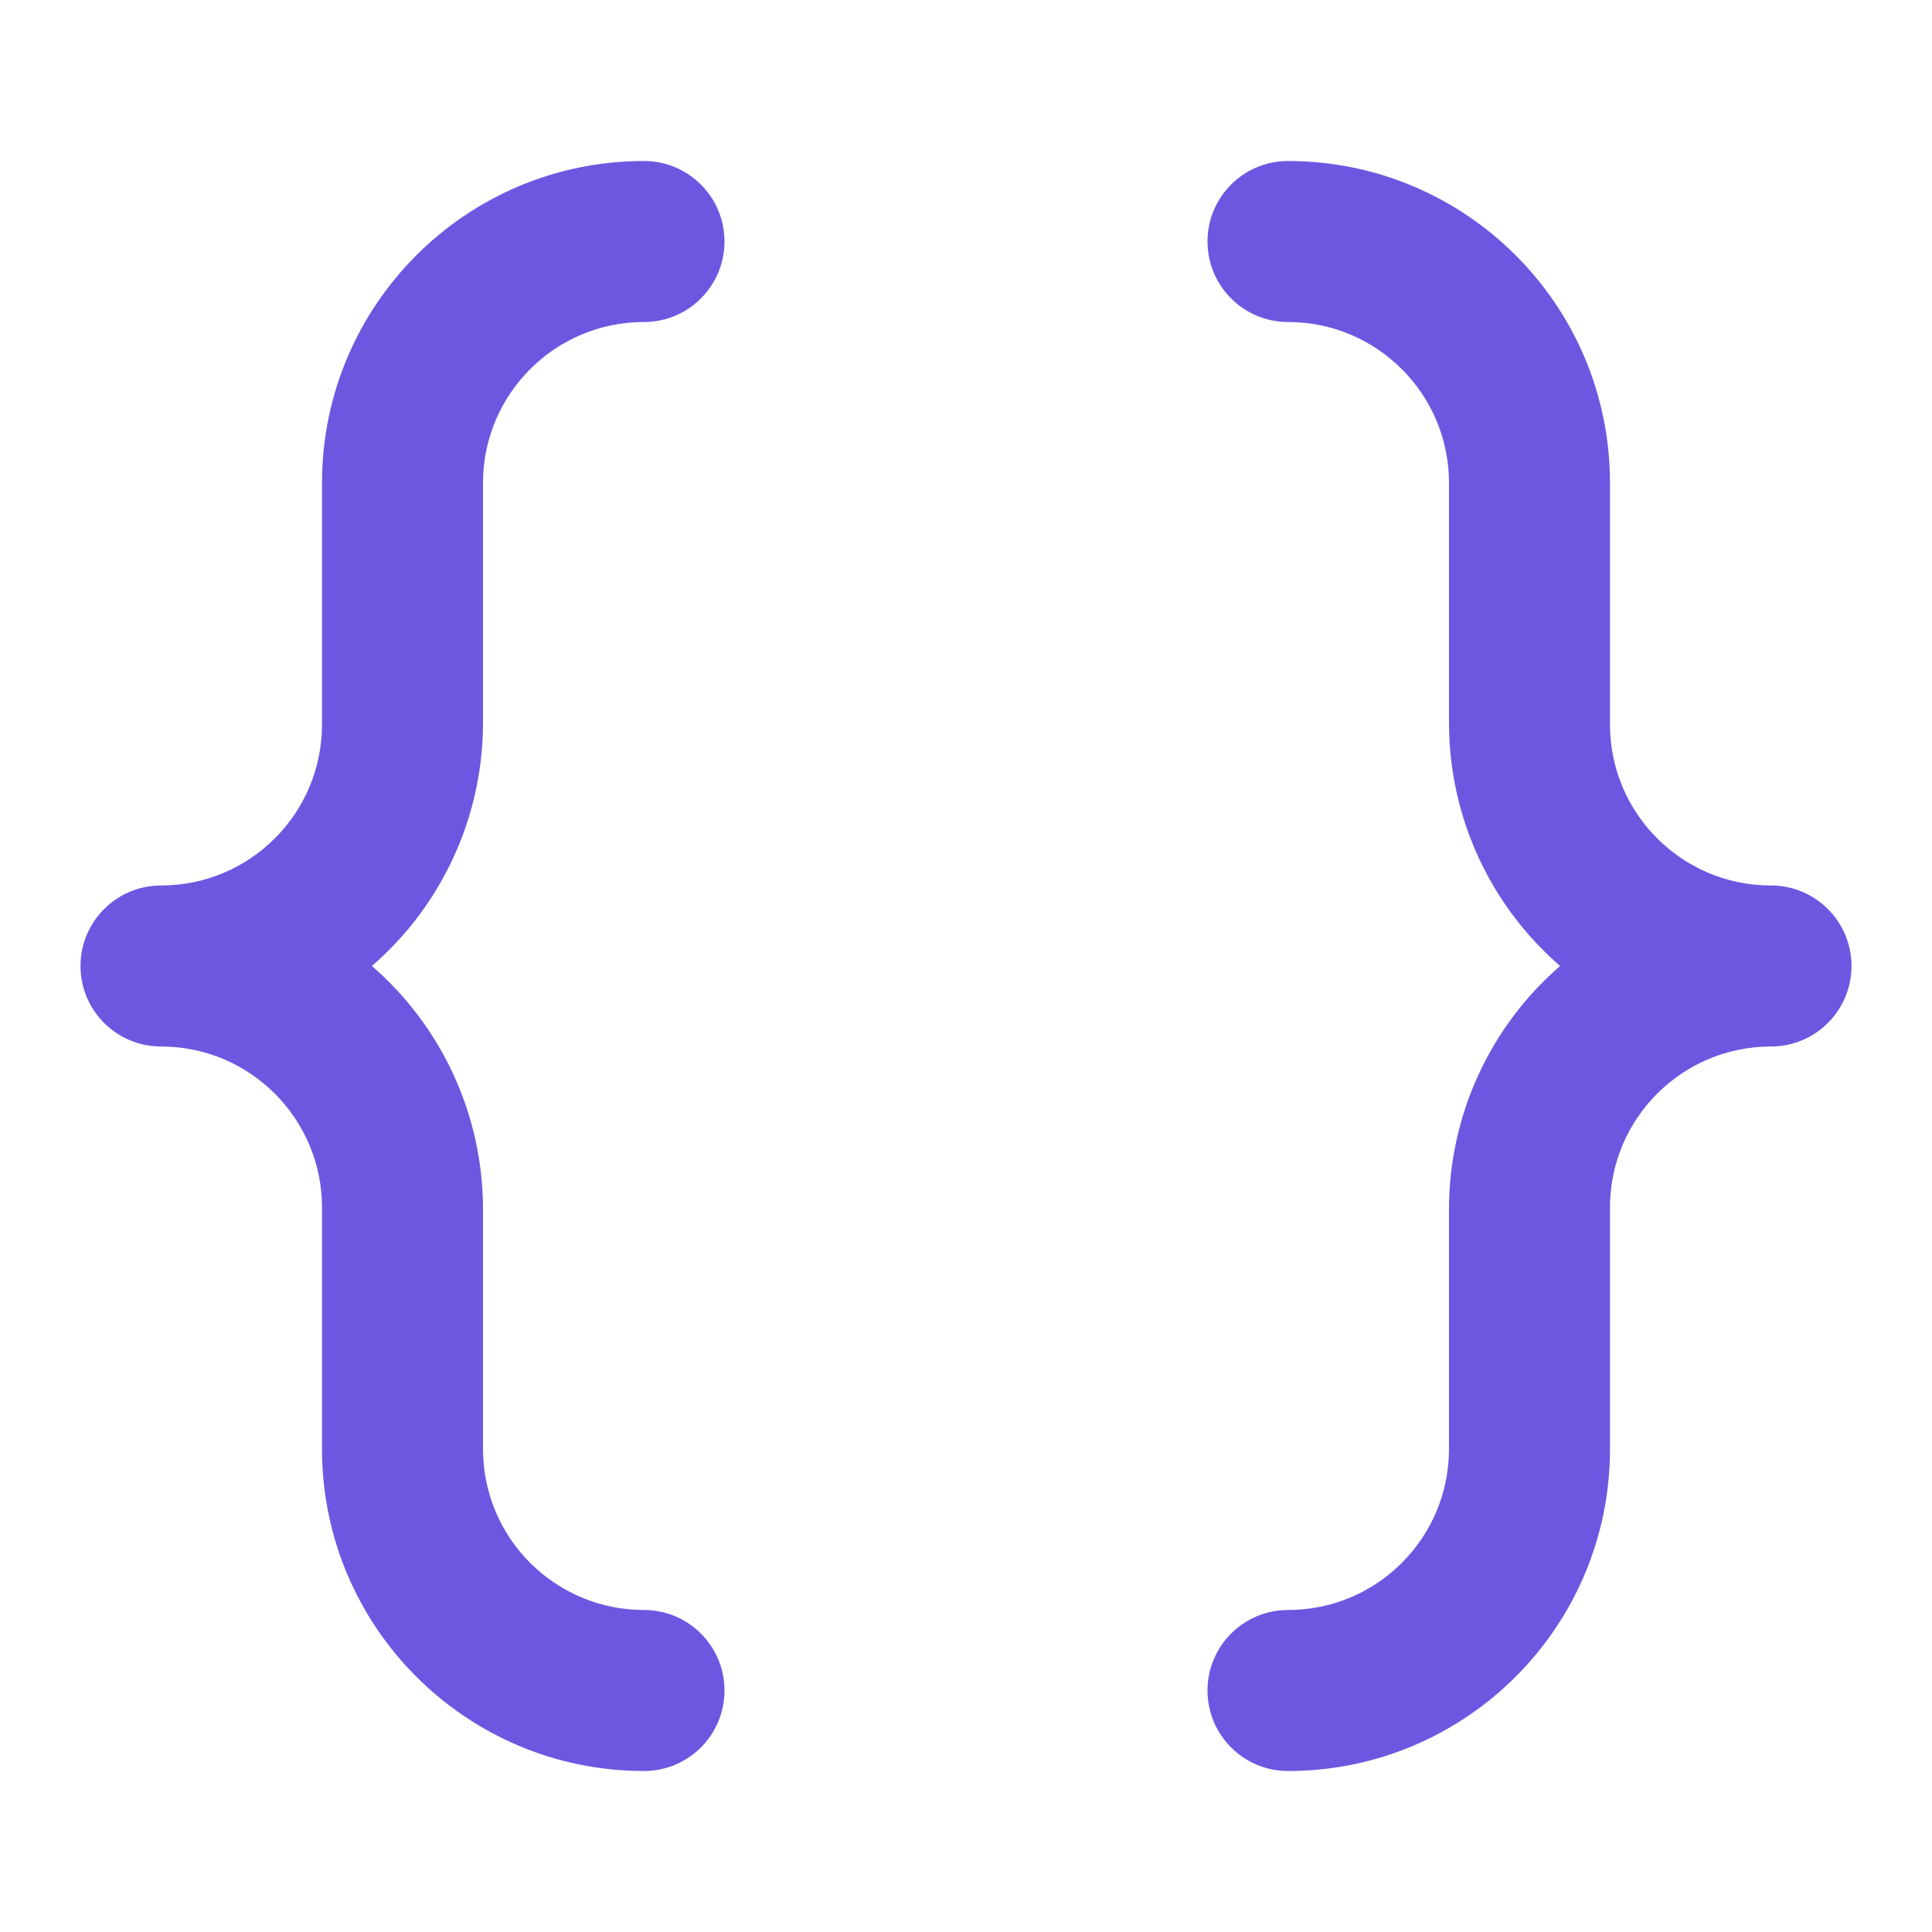
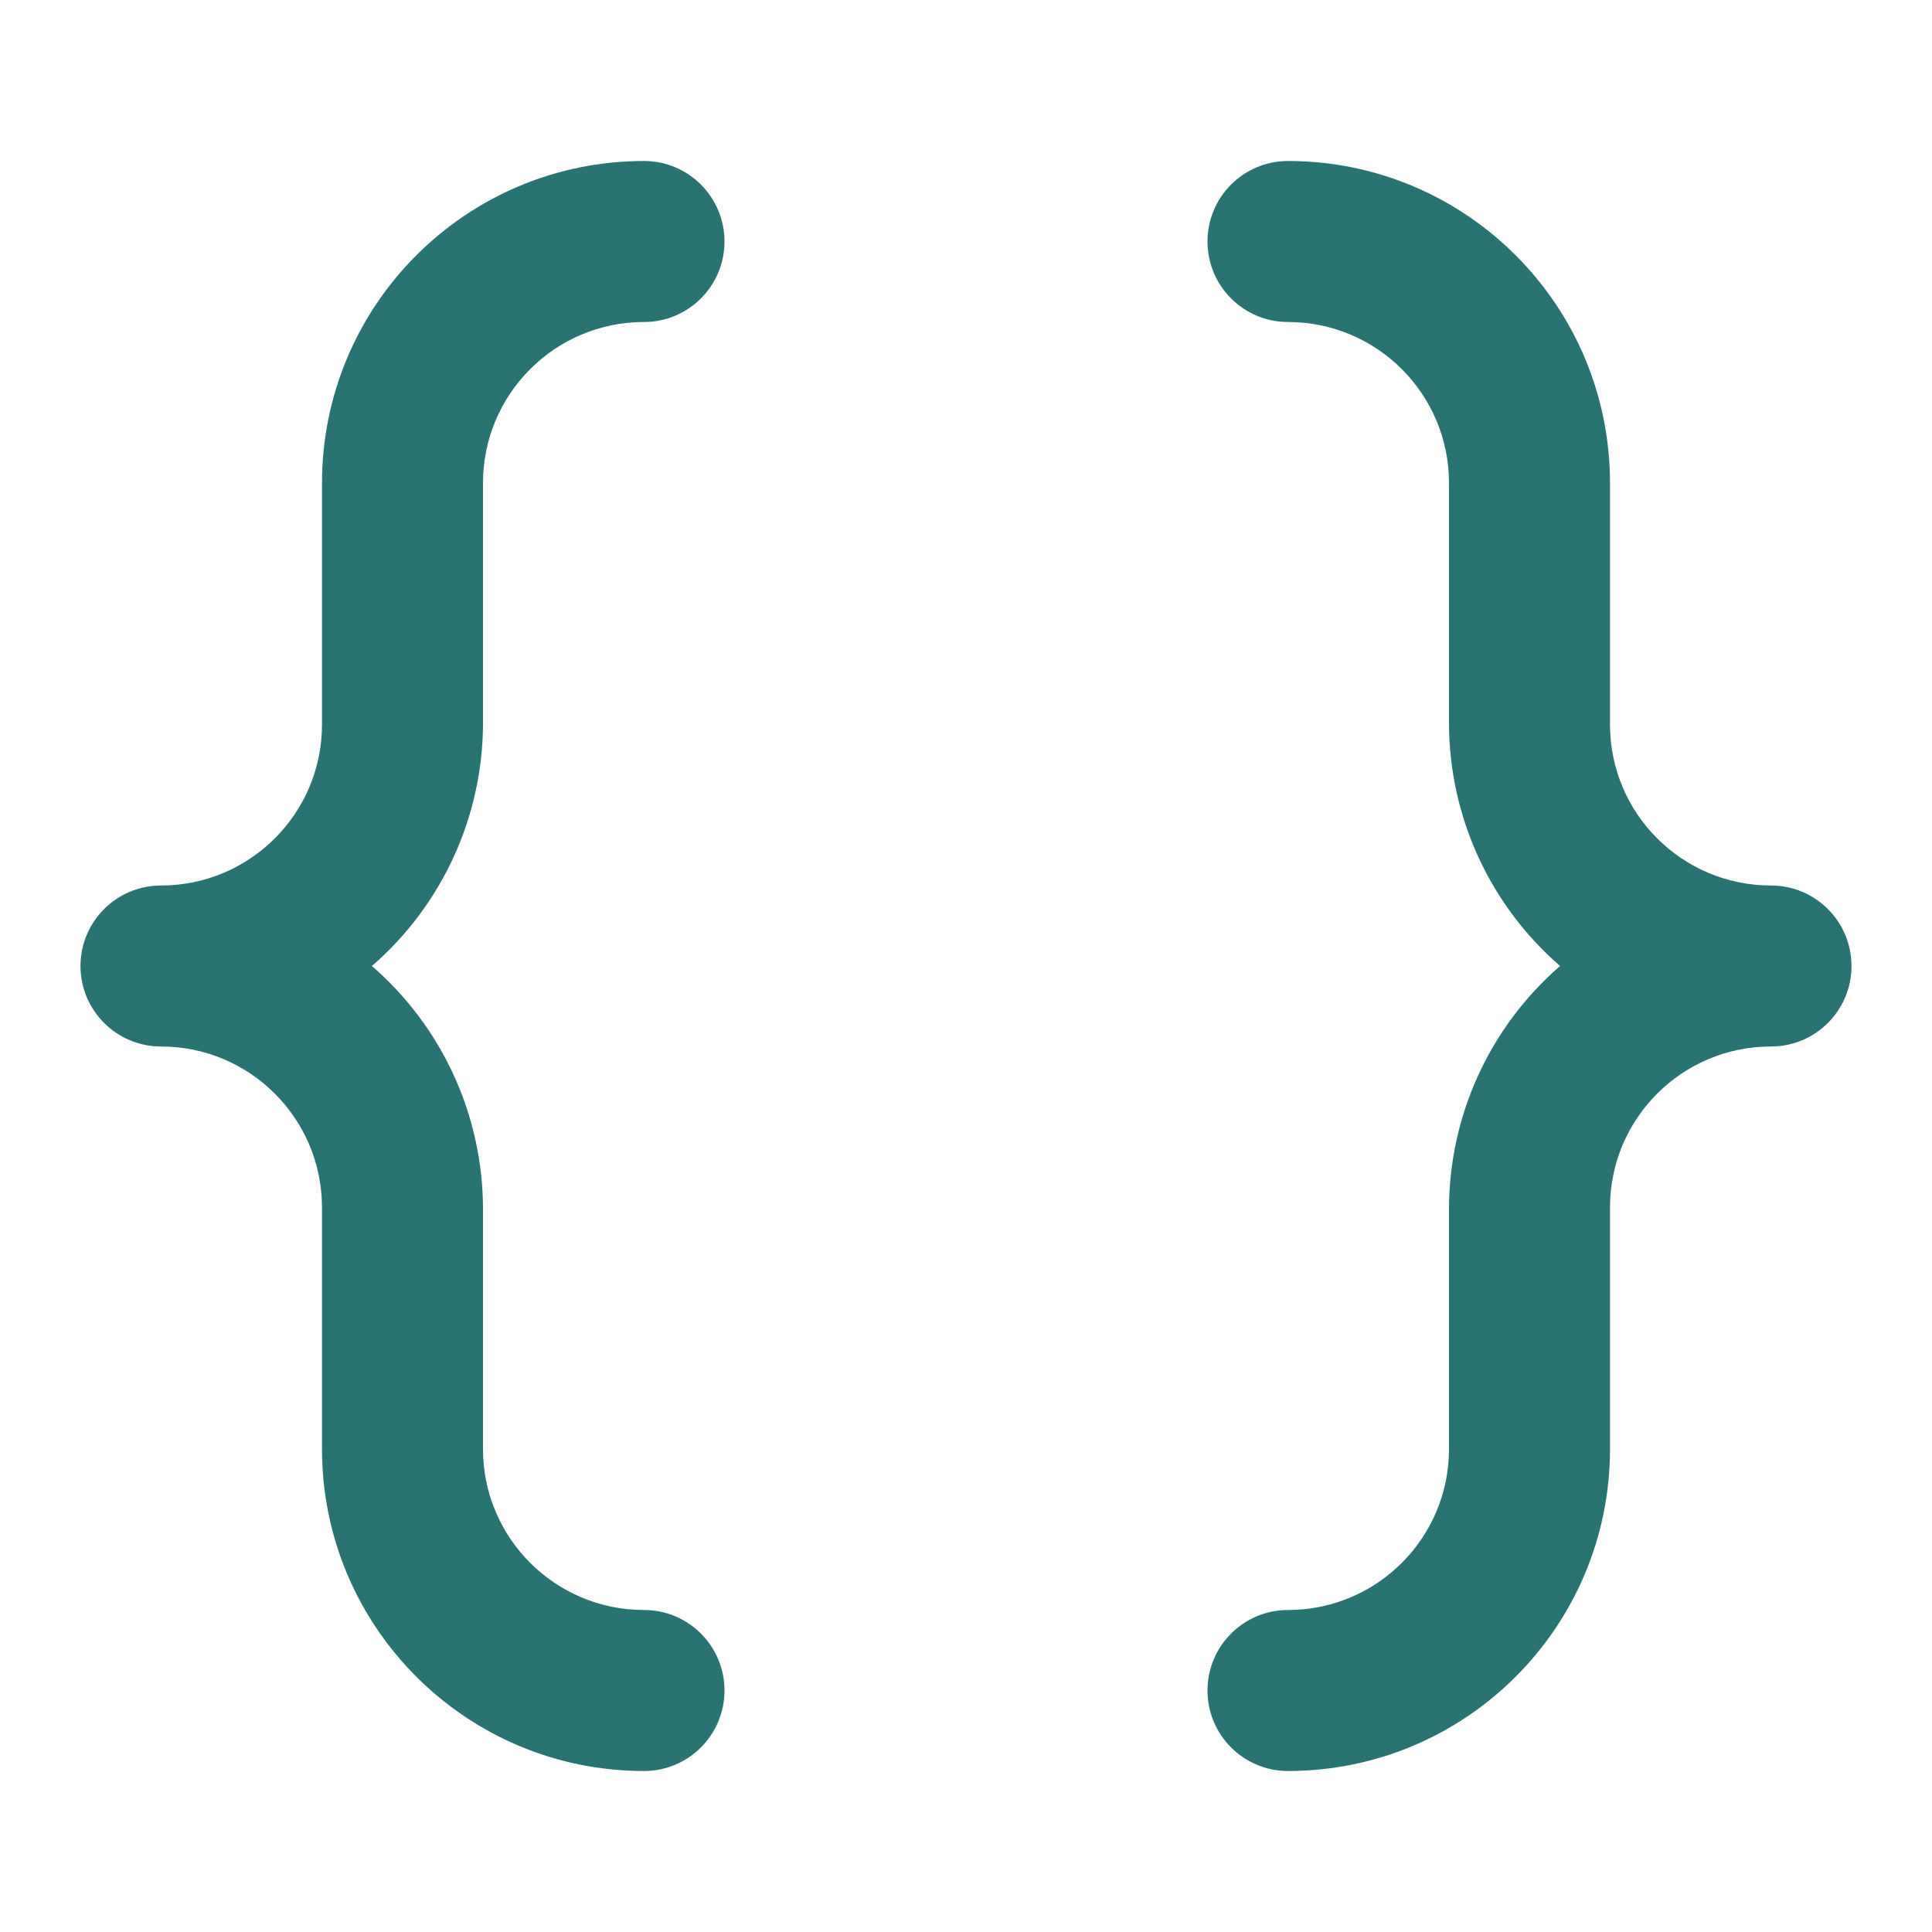
- <svg xmlns="http://www.w3.org/2000/svg" data-name="Layer 1" viewBox="0 0 24 24" fill="#6e57e0">
+ <svg xmlns="http://www.w3.org/2000/svg" data-name="Layer 1" viewBox="0 0 24 24" fill="#297373">
  <path d="M6,6A2,2,0,0,1,8,4,1,1,0,0,0,8,2,4,4,0,0,0,4,6V9a2,2,0,0,1-2,2,1,1,0,0,0,0,2,2,2,0,0,1,2,2v3a4,4,0,0,0,4,4,1,1,0,0,0,0-2,2,2,0,0,1-2-2V15a4,4,0,0,0-1.38-3A4,4,0,0,0,6,9Zm16,5a2,2,0,0,1-2-2V6a4,4,0,0,0-4-4,1,1,0,0,0,0,2,2,2,0,0,1,2,2V9a4,4,0,0,0,1.38,3A4,4,0,0,0,18,15v3a2,2,0,0,1-2,2,1,1,0,0,0,0,2,4,4,0,0,0,4-4V15a2,2,0,0,1,2-2,1,1,0,0,0,0-2Z" />
</svg>
